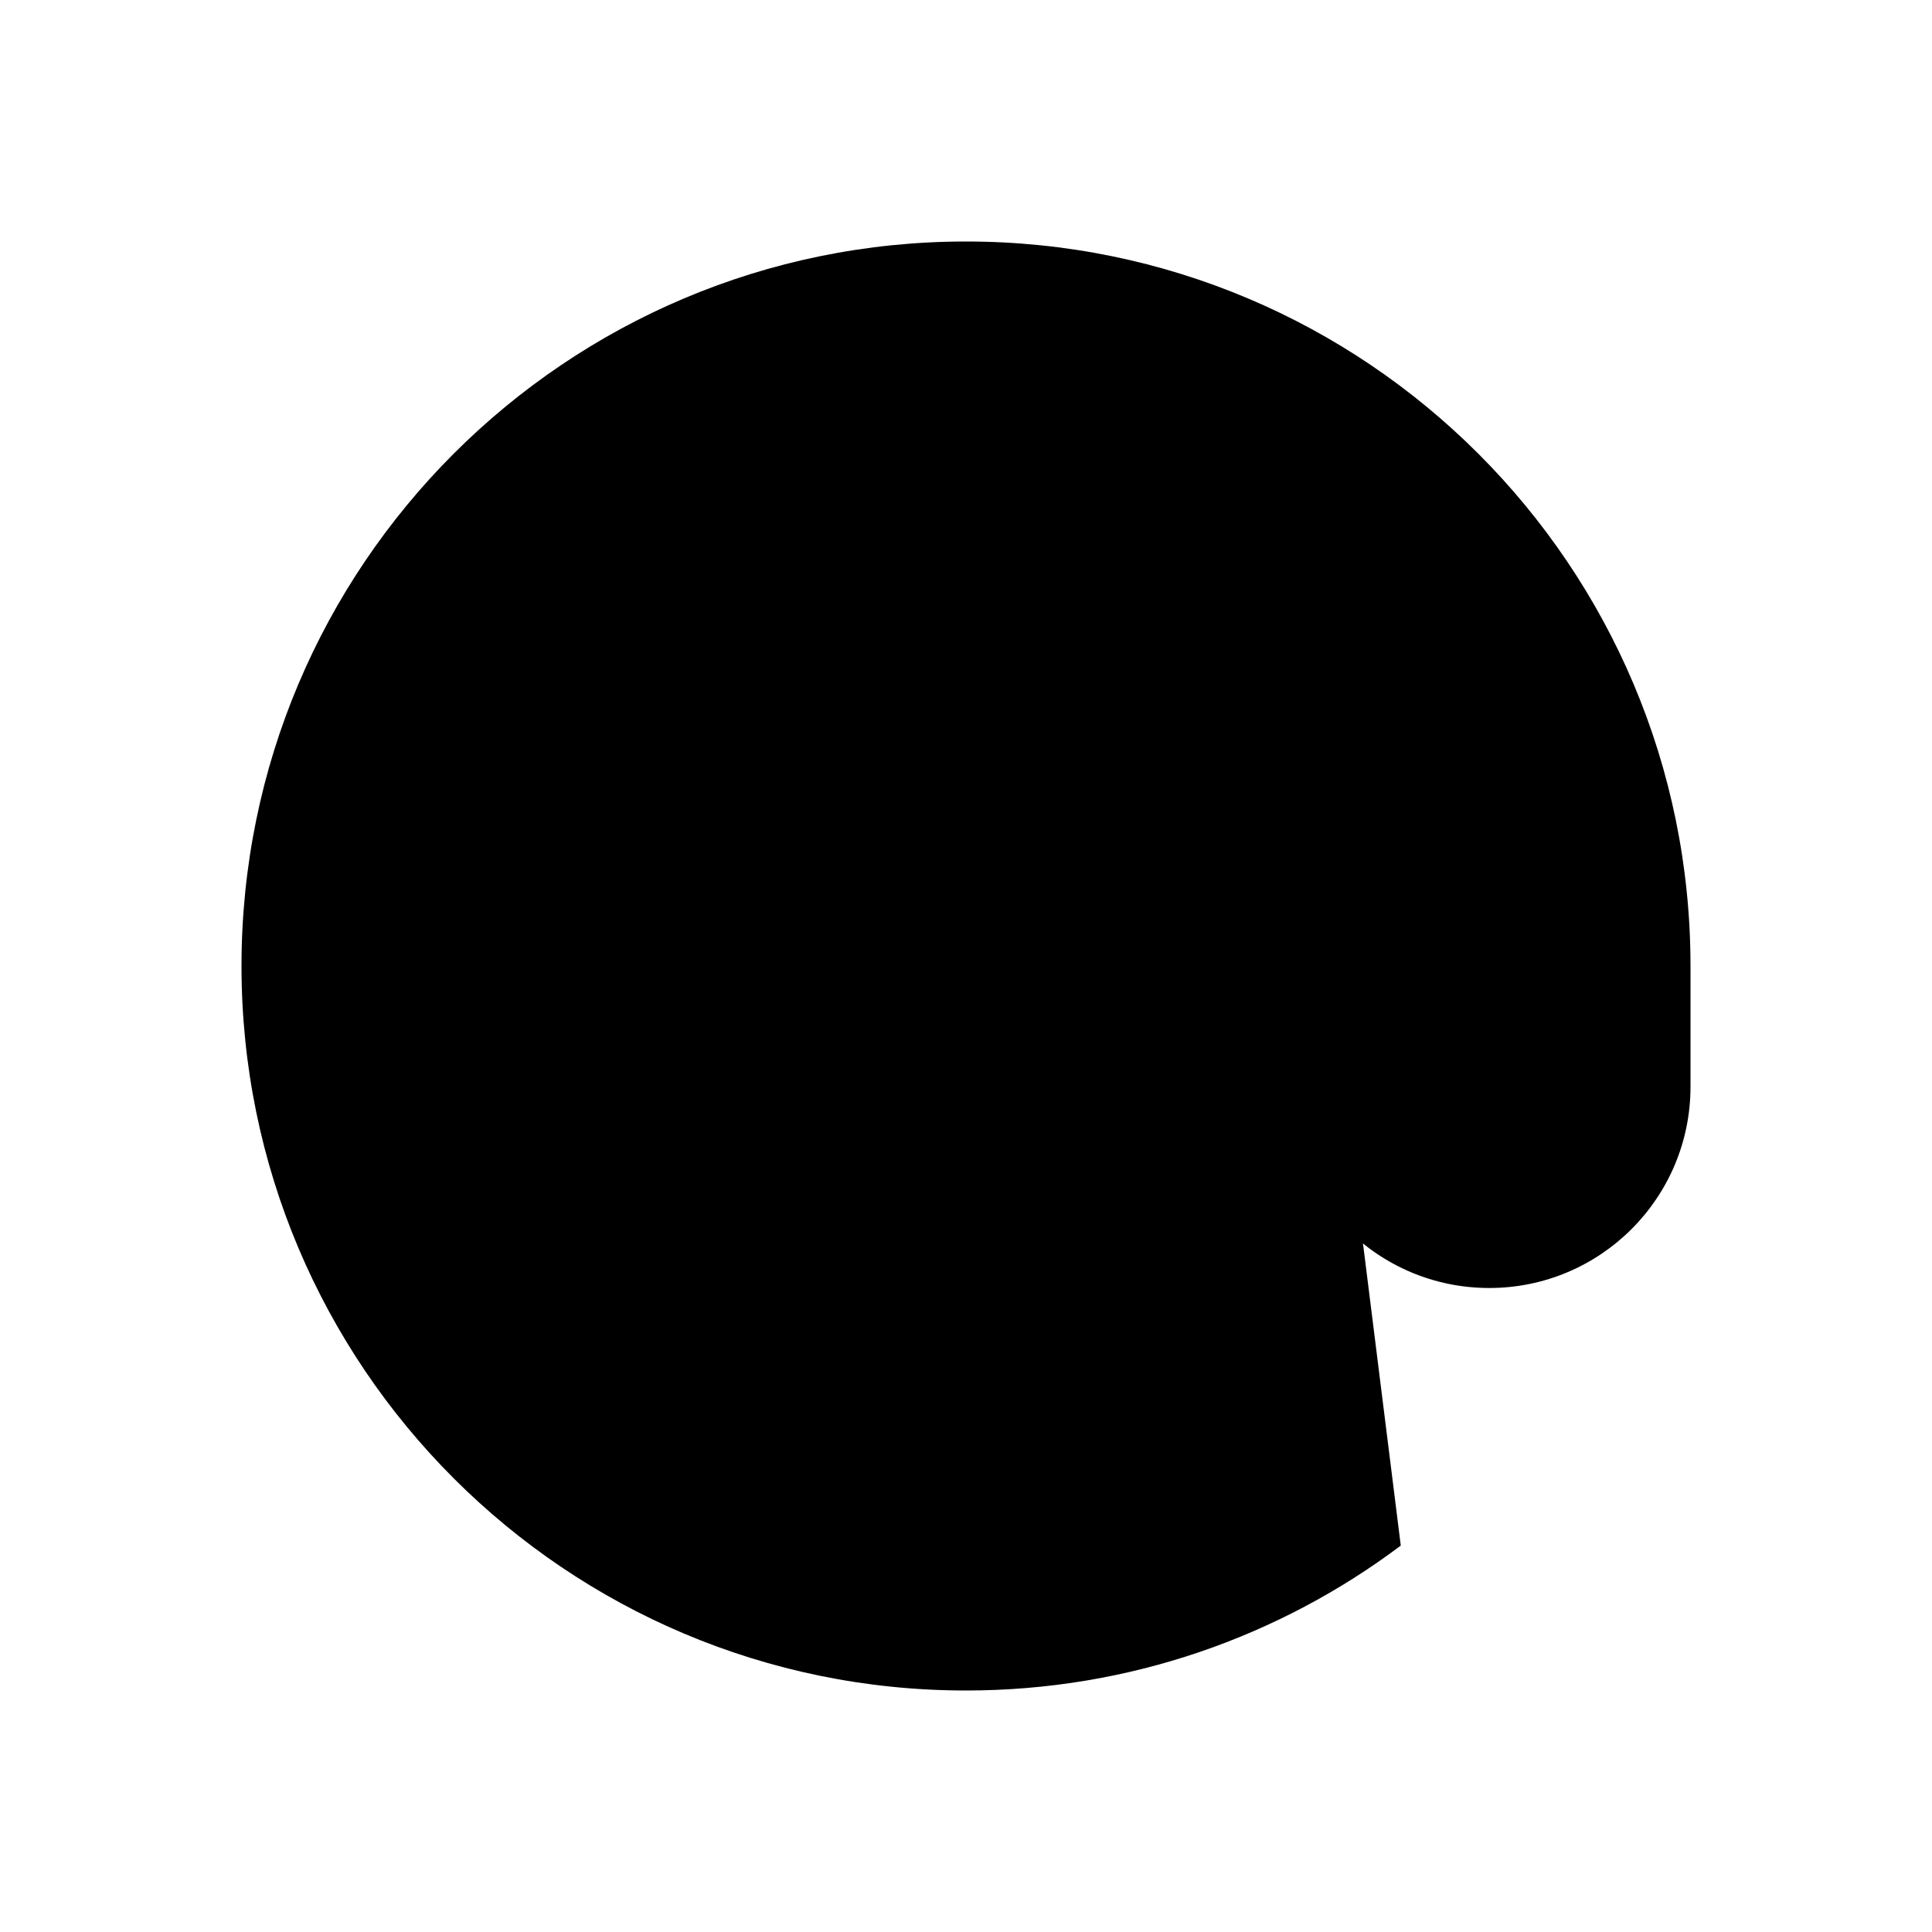
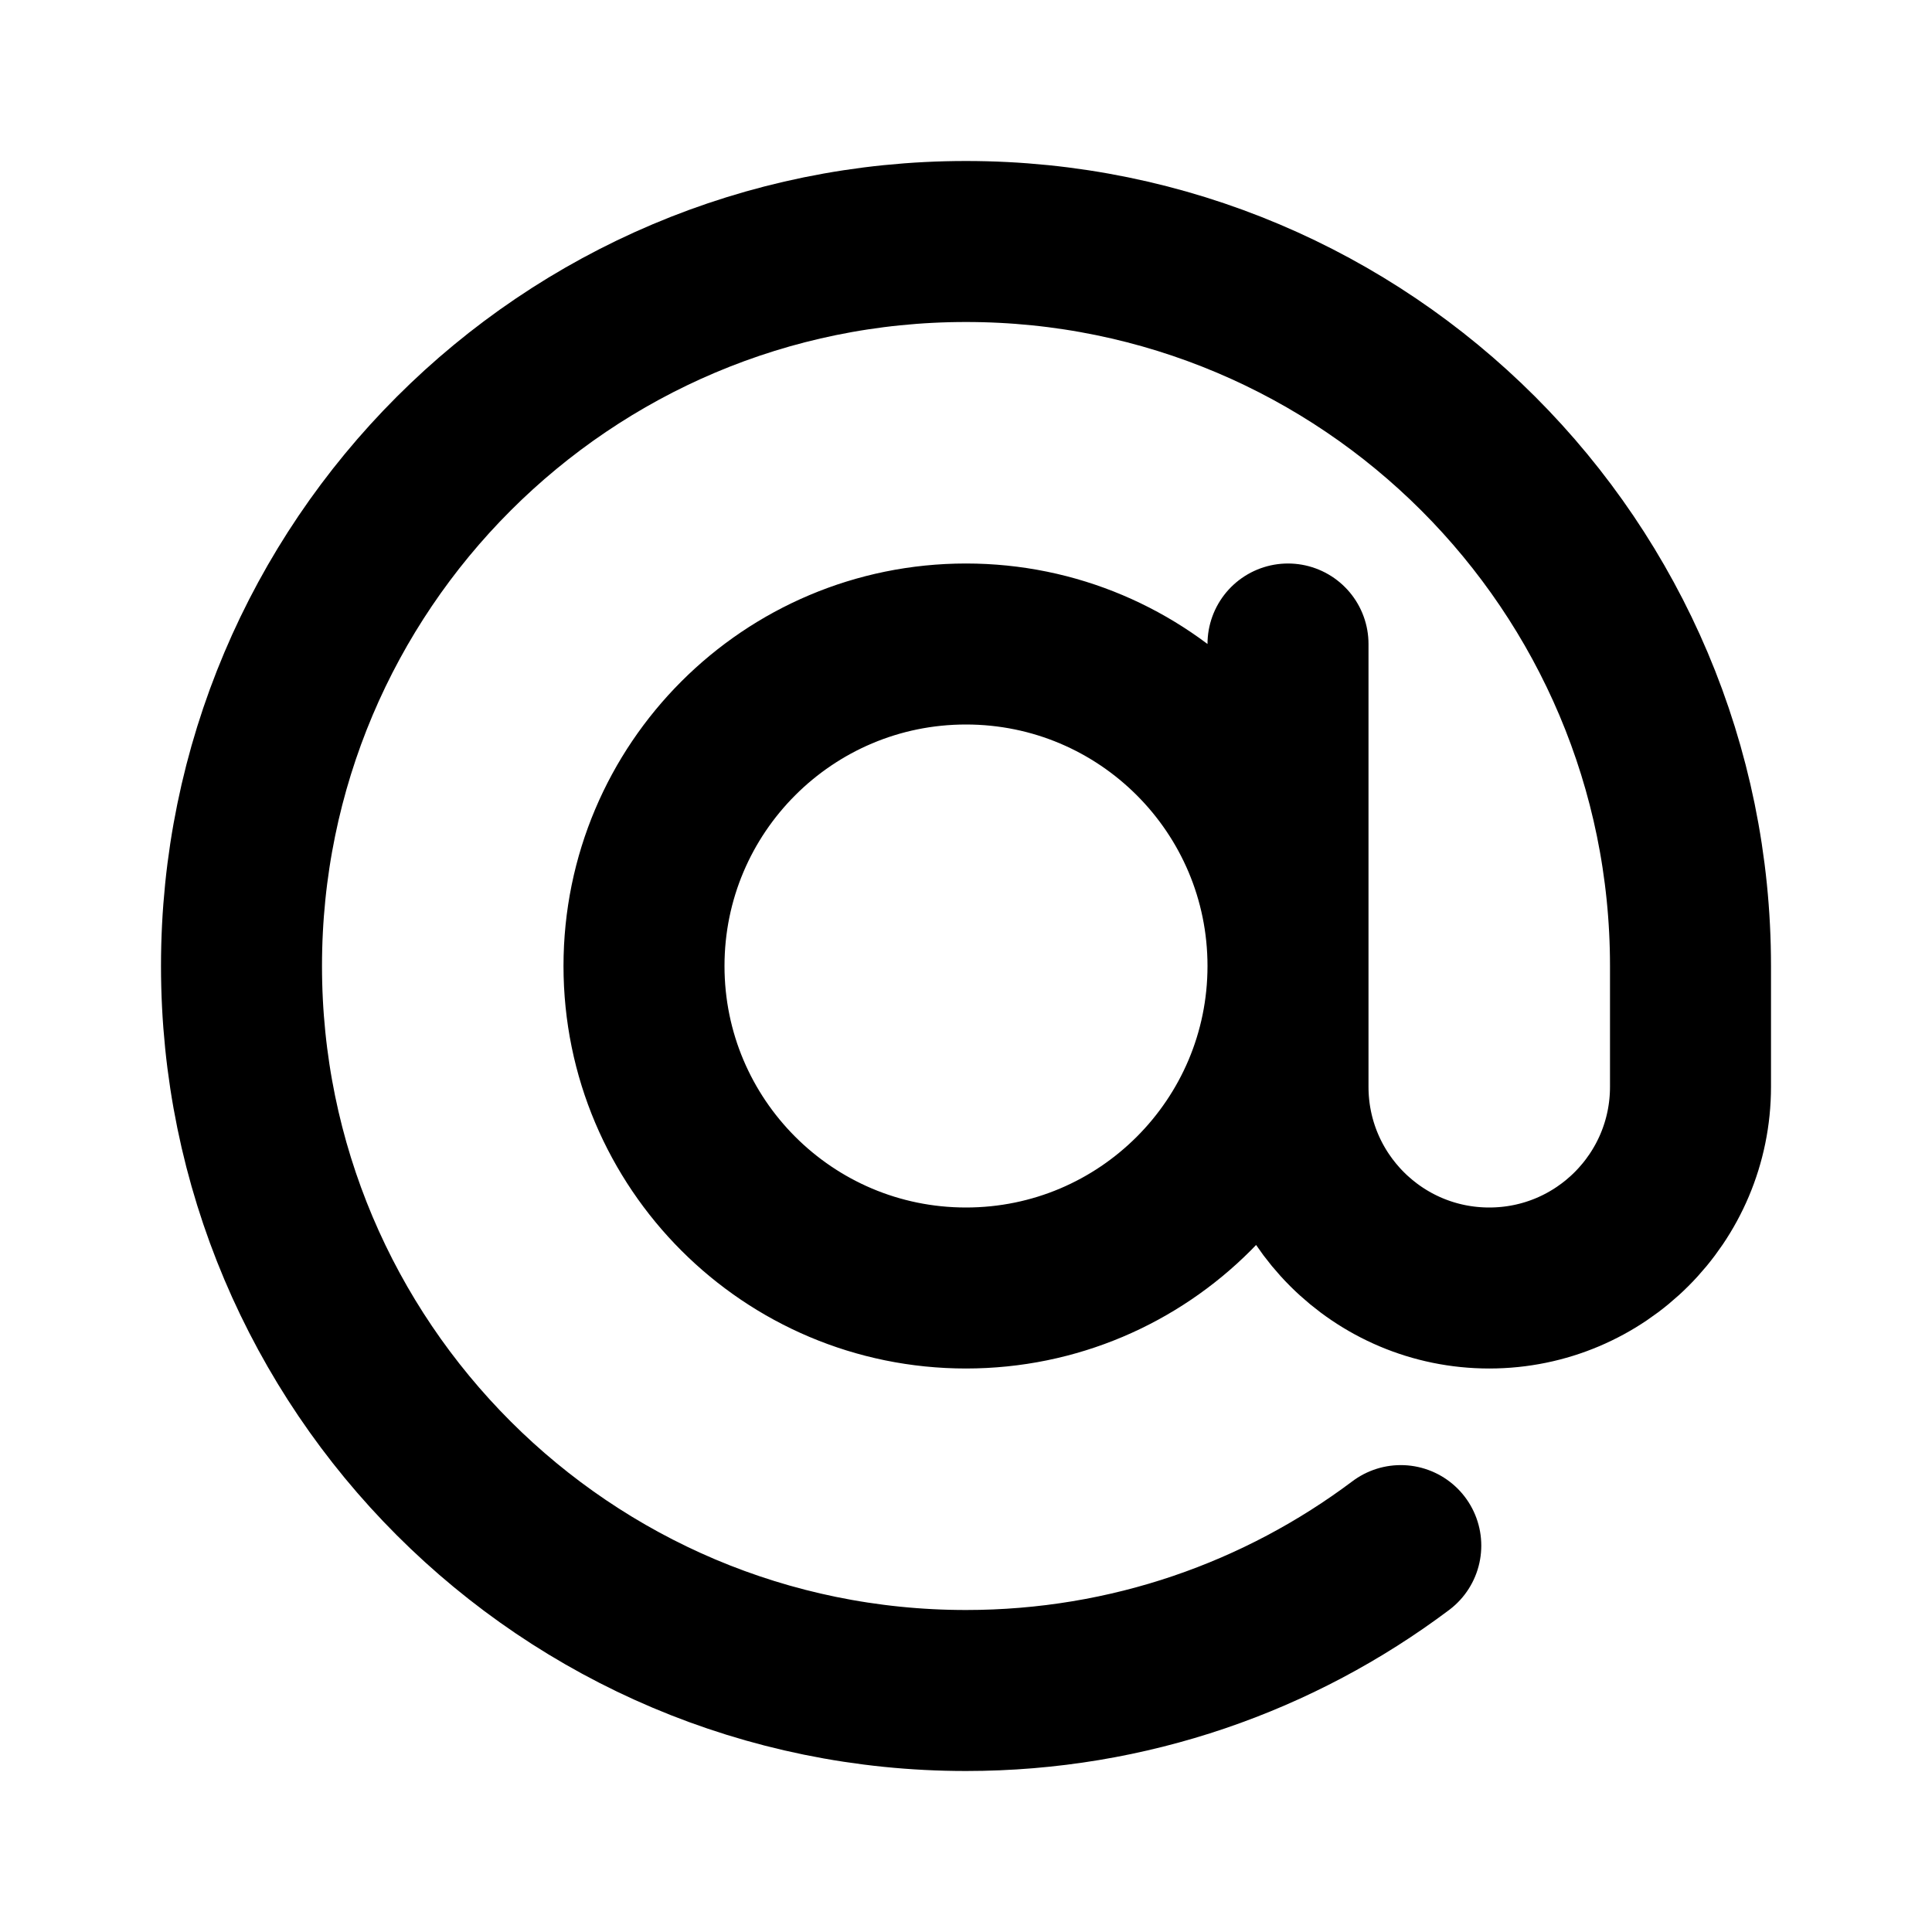
- <svg xmlns="http://www.w3.org/2000/svg" width="800px" height="800px" viewBox="0 0 24 24" class="fill-nord0 dark:fill-nord3">
-   <path d="M17.401 19.2C15.896 20.33 14.027 21 12 21C7.029 21 3 16.971 3 12C3 7.029 7.029 3 12 3C16.971 3 21 7.029 21 12V13.5C21 14.881 19.881 16 18.5 16C17.119 16 16 14.881 16 13.5V8M16 12C16 14.209 14.209 16 12 16C9.791 16 8 14.209 8 12C8 9.791 9.791 8 12 8C14.209 8 16 9.791 16 12Z" stroke-width="2" stroke-linecap="round" stroke-linejoin="round" />
+ <svg xmlns="http://www.w3.org/2000/svg" width="800px" height="800px" viewBox="0 0 24 24" fill="none">
+   <path d="M17.401 19.2C15.896 20.33 14.027 21 12 21C7.029 21 3 16.971 3 12C3 7.029 7.029 3 12 3C16.971 3 21 7.029 21 12V13.5C21 14.881 19.881 16 18.5 16C17.119 16 16 14.881 16 13.5V8M16 12C16 14.209 14.209 16 12 16C9.791 16 8 14.209 8 12C8 9.791 9.791 8 12 8C14.209 8 16 9.791 16 12Z" stroke="#000000" stroke-width="2" stroke-linecap="round" stroke-linejoin="round" />
</svg>
